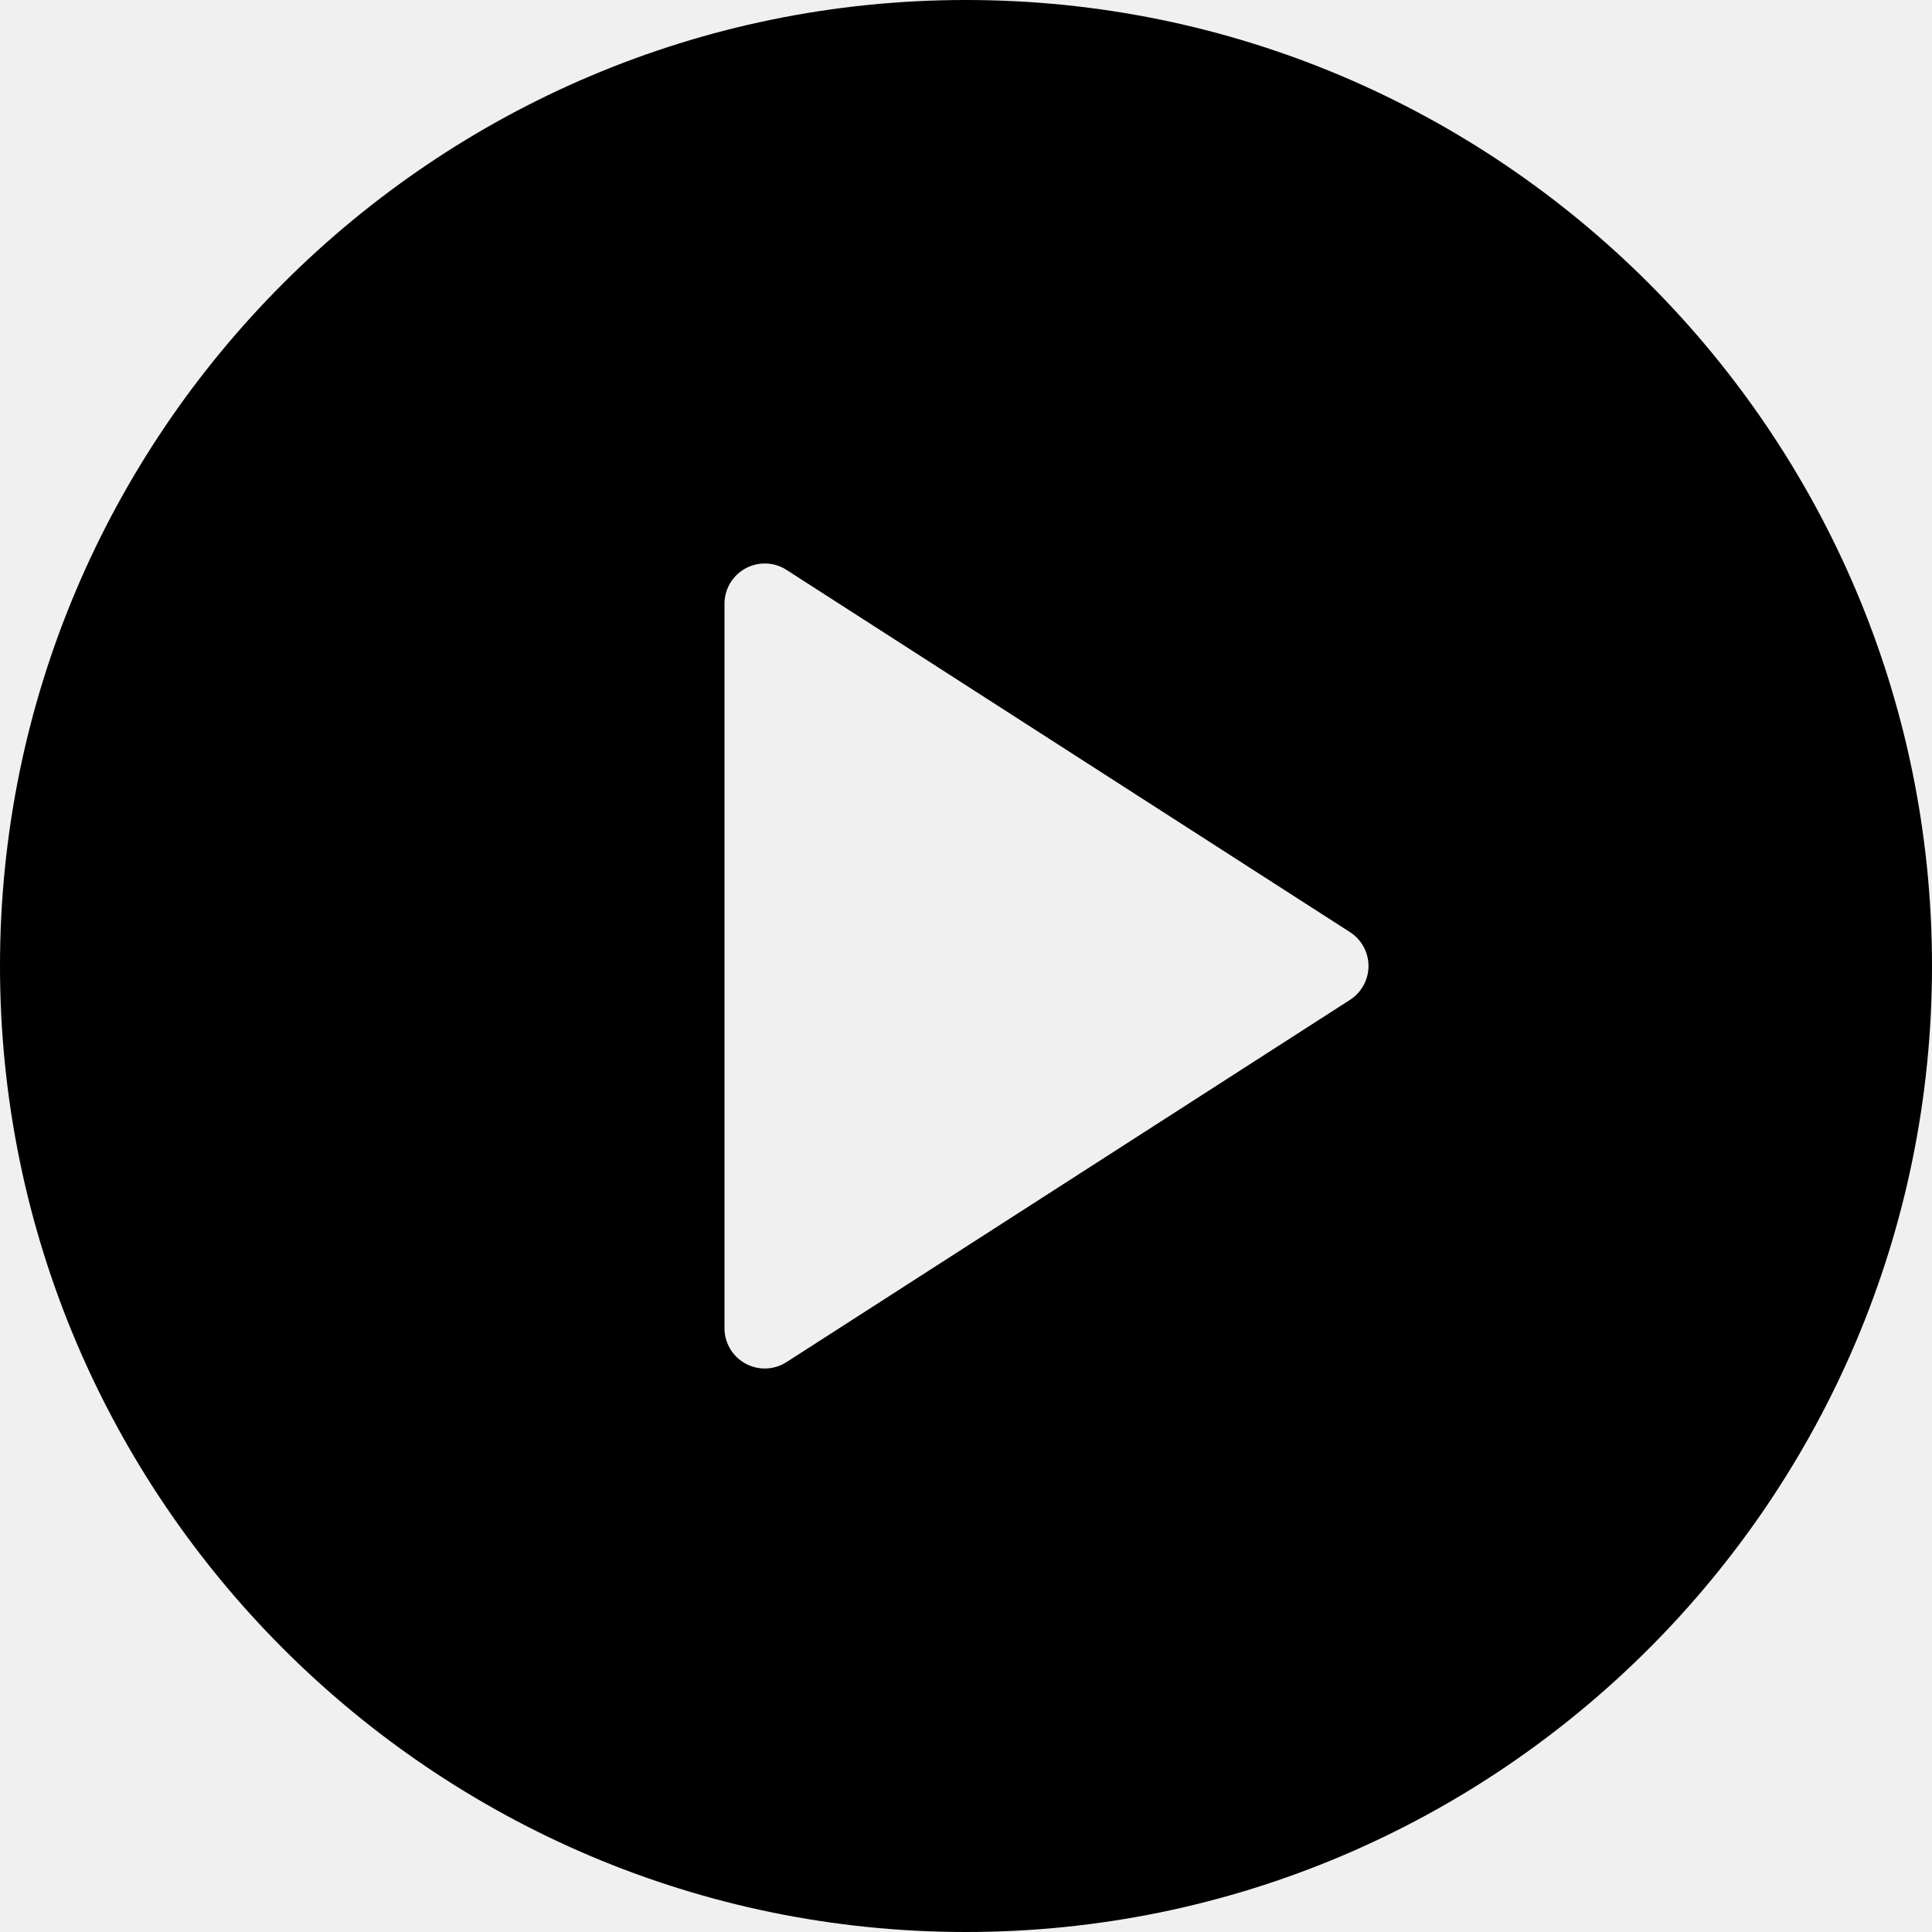
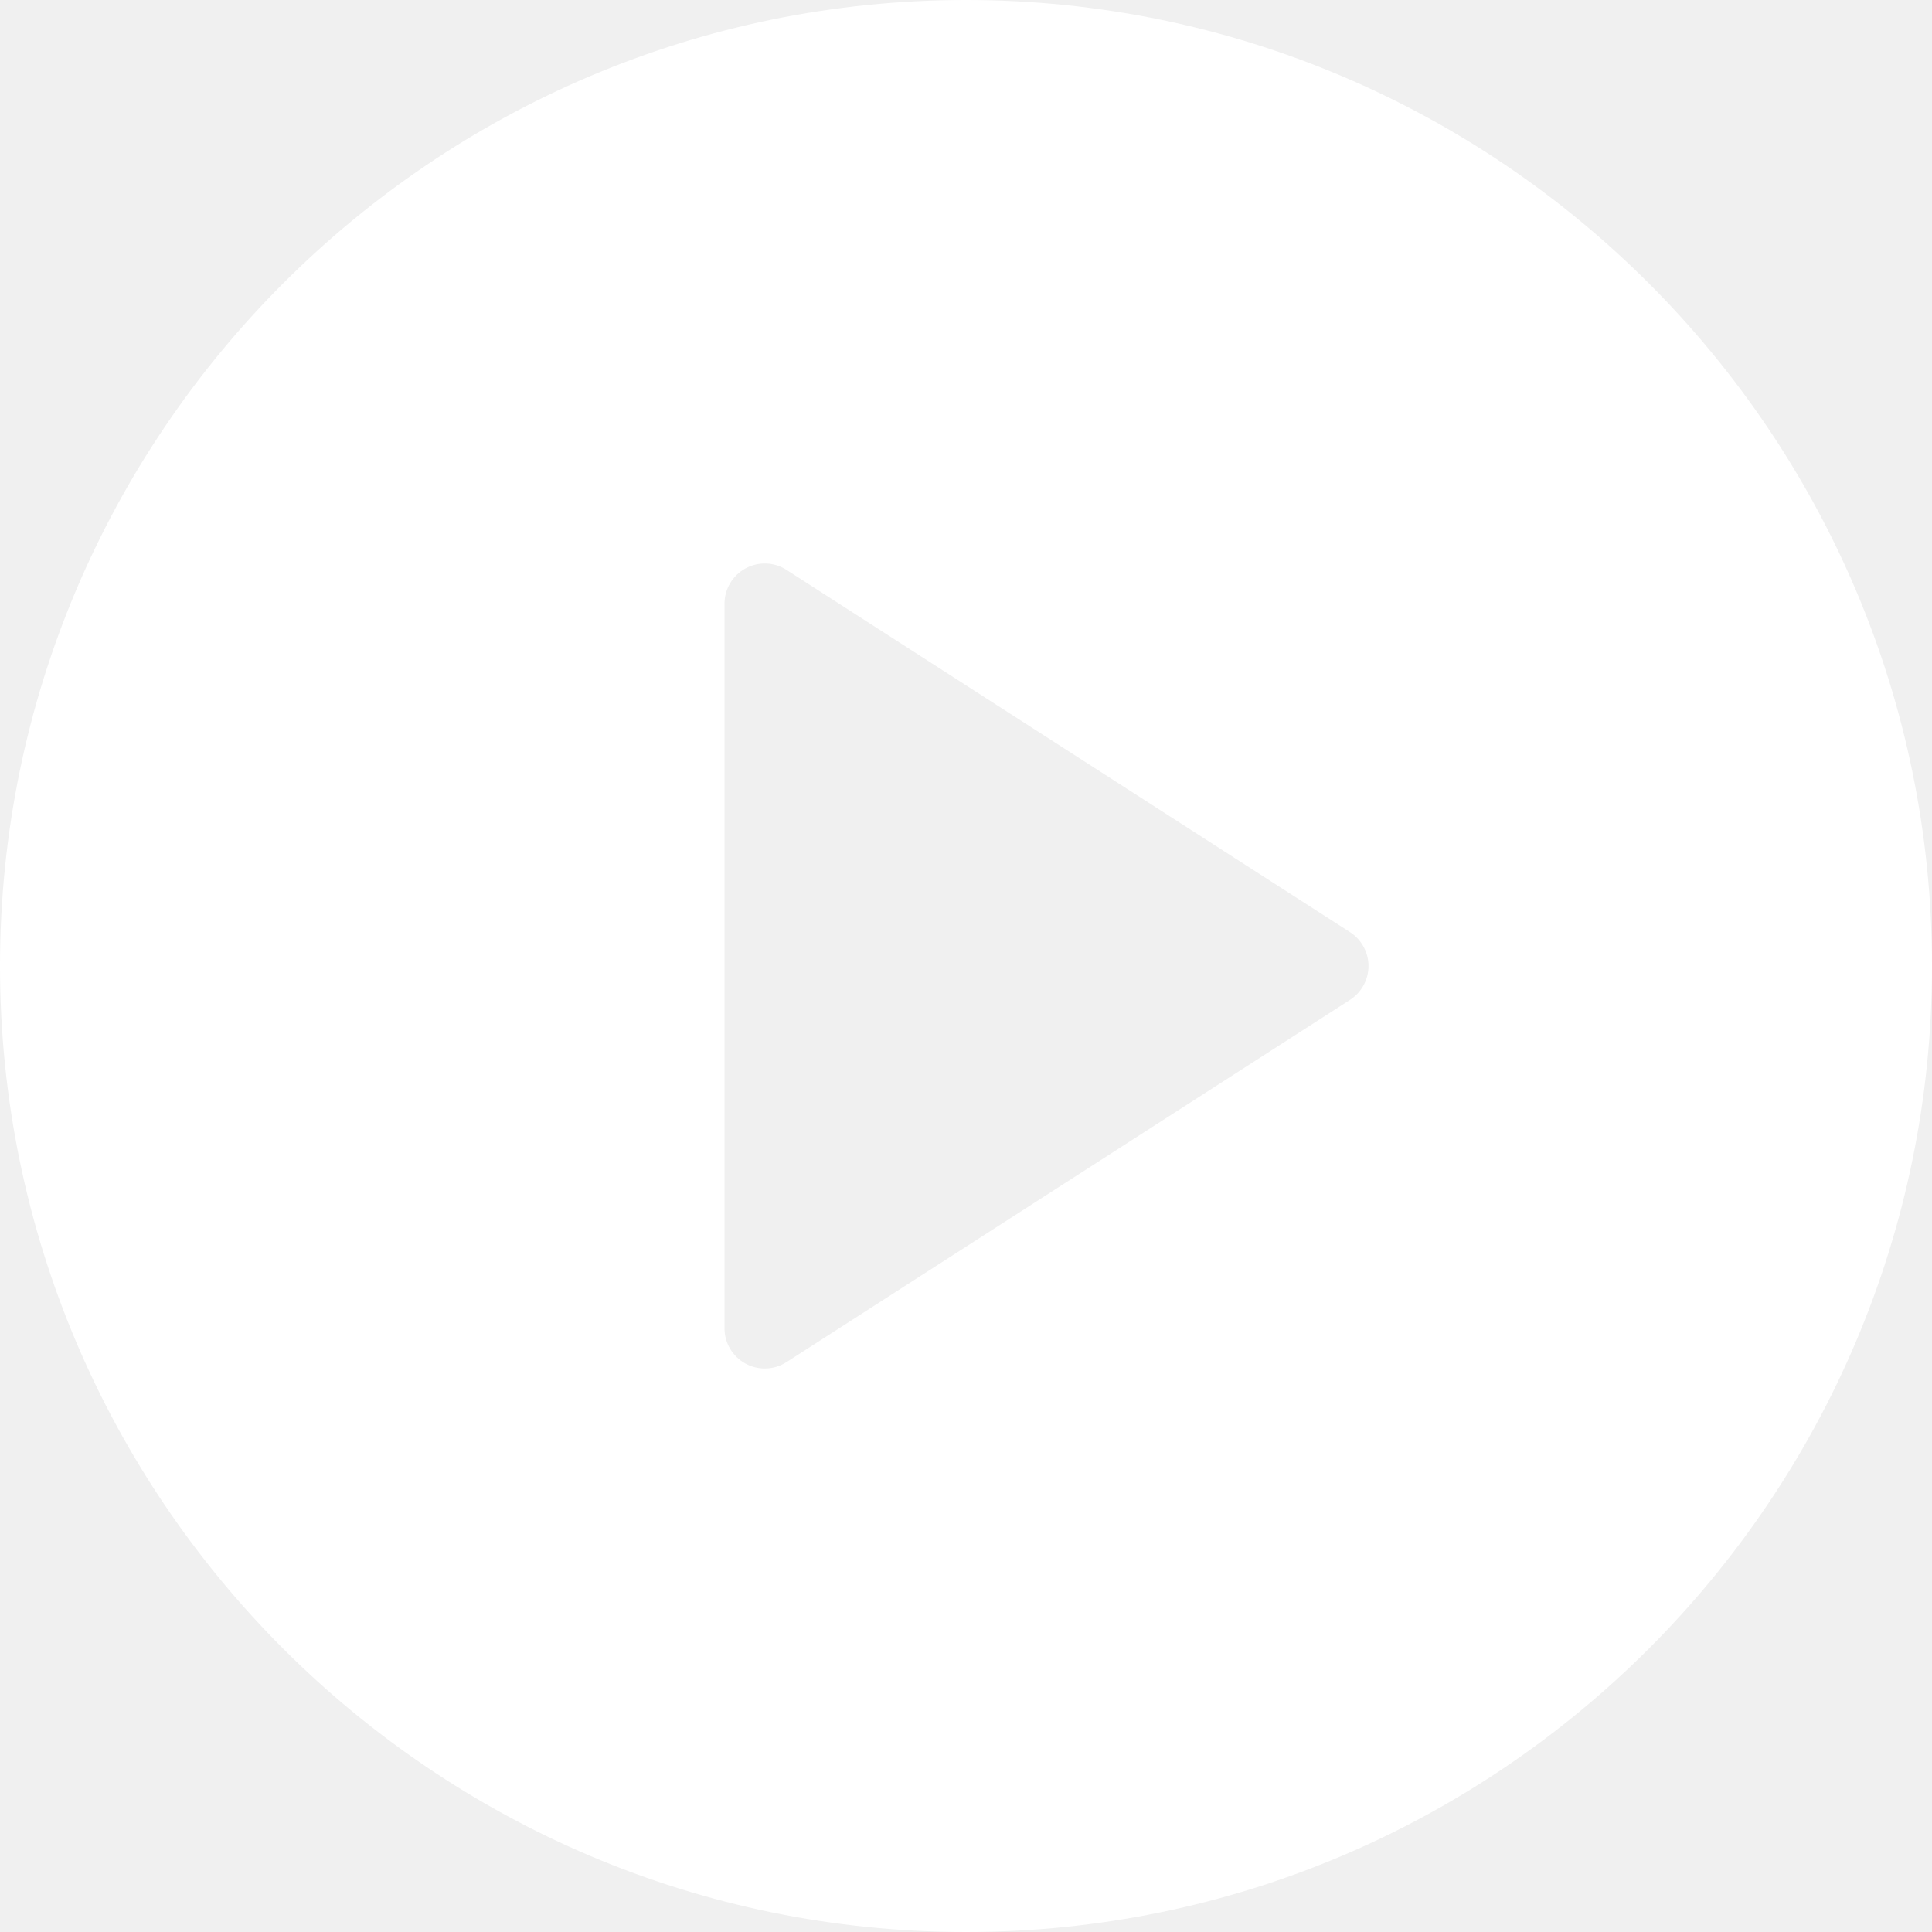
<svg xmlns="http://www.w3.org/2000/svg" version="1.1" id="Layer_1" x="0px" y="0px" viewBox="0 0 512 512" style="enable-background:new 0 0 512 512;" xml:space="preserve">
  <g>
    <g>
-       <path d="M256,0C114.833,0,0,114.844,0,256s114.833,256,256,256s256-114.844,256-256S397.167,0,256,0z M357.771,264.969    l-149.333,96c-1.75,1.135-3.771,1.698-5.771,1.698c-1.75,0-3.521-0.438-5.104-1.302C194.125,359.49,192,355.906,192,352V160    c0-3.906,2.125-7.49,5.563-9.365c3.375-1.854,7.604-1.74,10.875,0.396l149.333,96c3.042,1.958,4.896,5.344,4.896,8.969    S360.813,263.01,357.771,264.969z" />
+       <path style="fill: #ffffff;" d="M256,0C114.833,0,0,114.844,0,256s114.833,256,256,256s256-114.844,256-256S397.167,0,256,0z M357.771,264.969    l-149.333,96c-1.75,1.135-3.771,1.698-5.771,1.698c-1.75,0-3.521-0.438-5.104-1.302C194.125,359.49,192,355.906,192,352V160    c0-3.906,2.125-7.49,5.563-9.365c3.375-1.854,7.604-1.74,10.875,0.396l149.333,96c3.042,1.958,4.896,5.344,4.896,8.969    S360.813,263.01,357.771,264.969z" />
    </g>
  </g>
  <g>
</g>
  <g>
</g>
  <g>
</g>
  <g>
</g>
  <g>
</g>
  <g>
</g>
  <g>
</g>
  <g>
</g>
  <g>
</g>
  <g>
</g>
  <g>
</g>
  <g>
</g>
  <g>
</g>
  <g>
</g>
  <g>
</g>
</svg>
